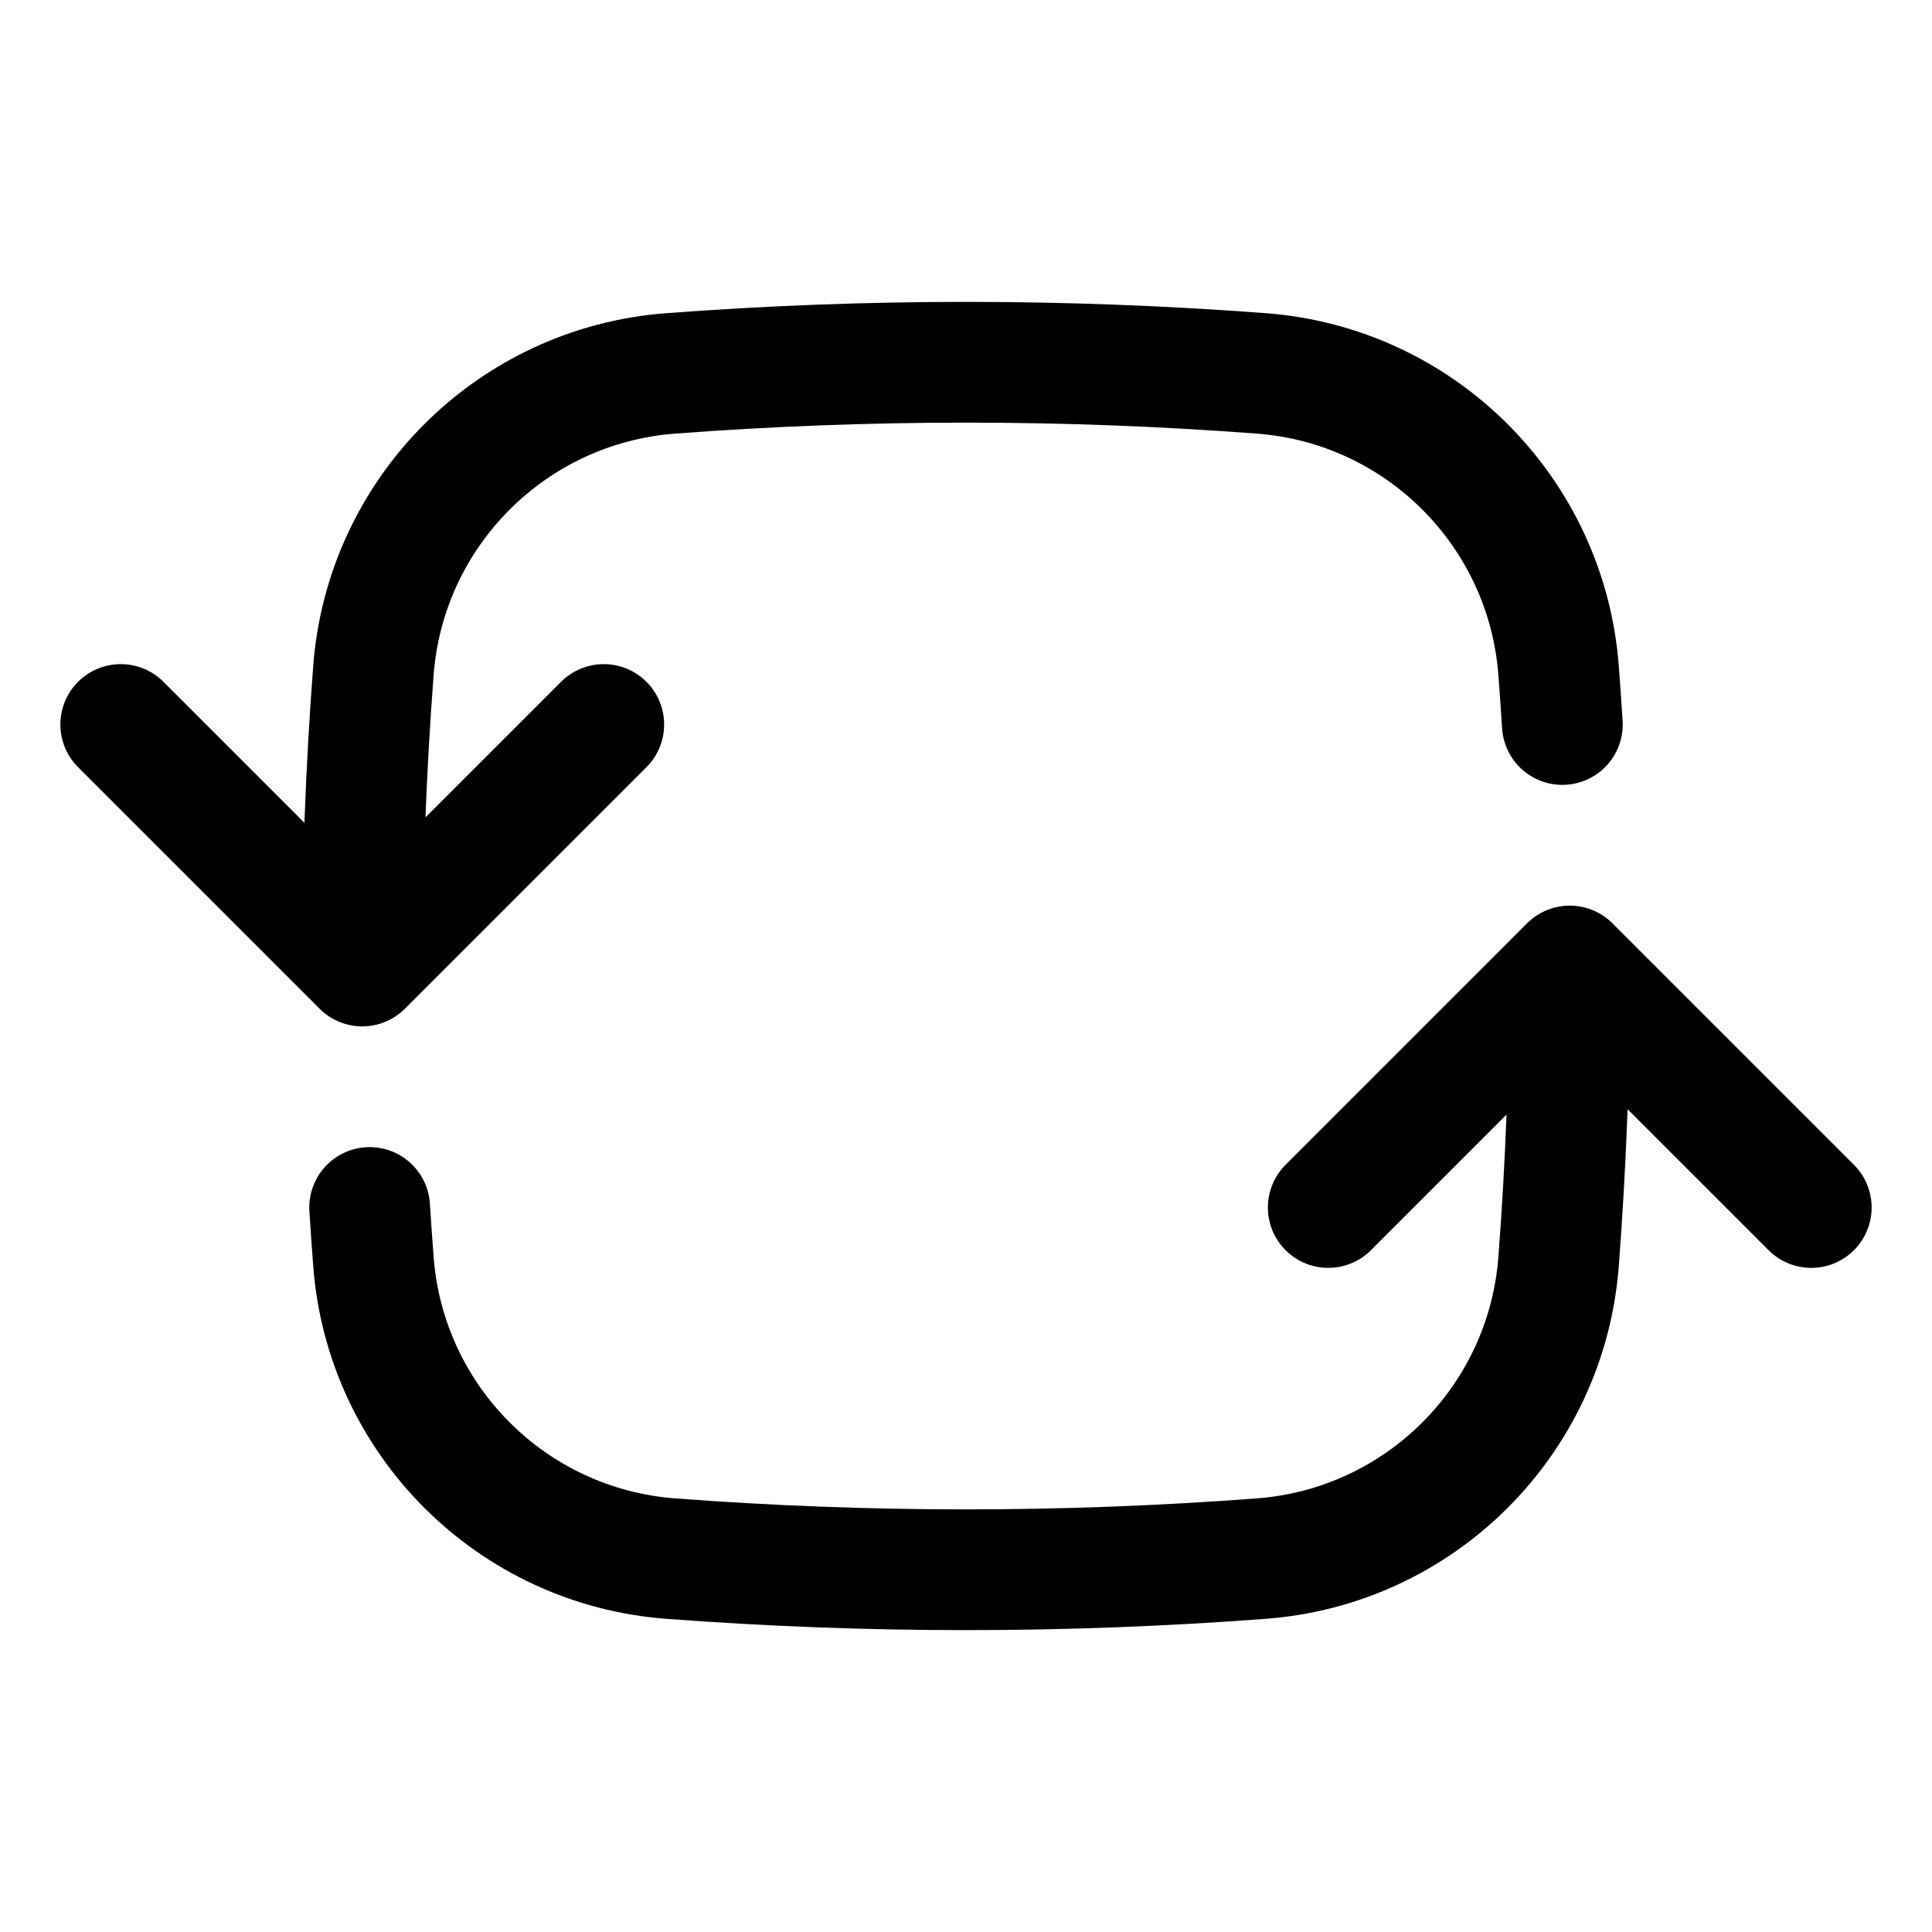
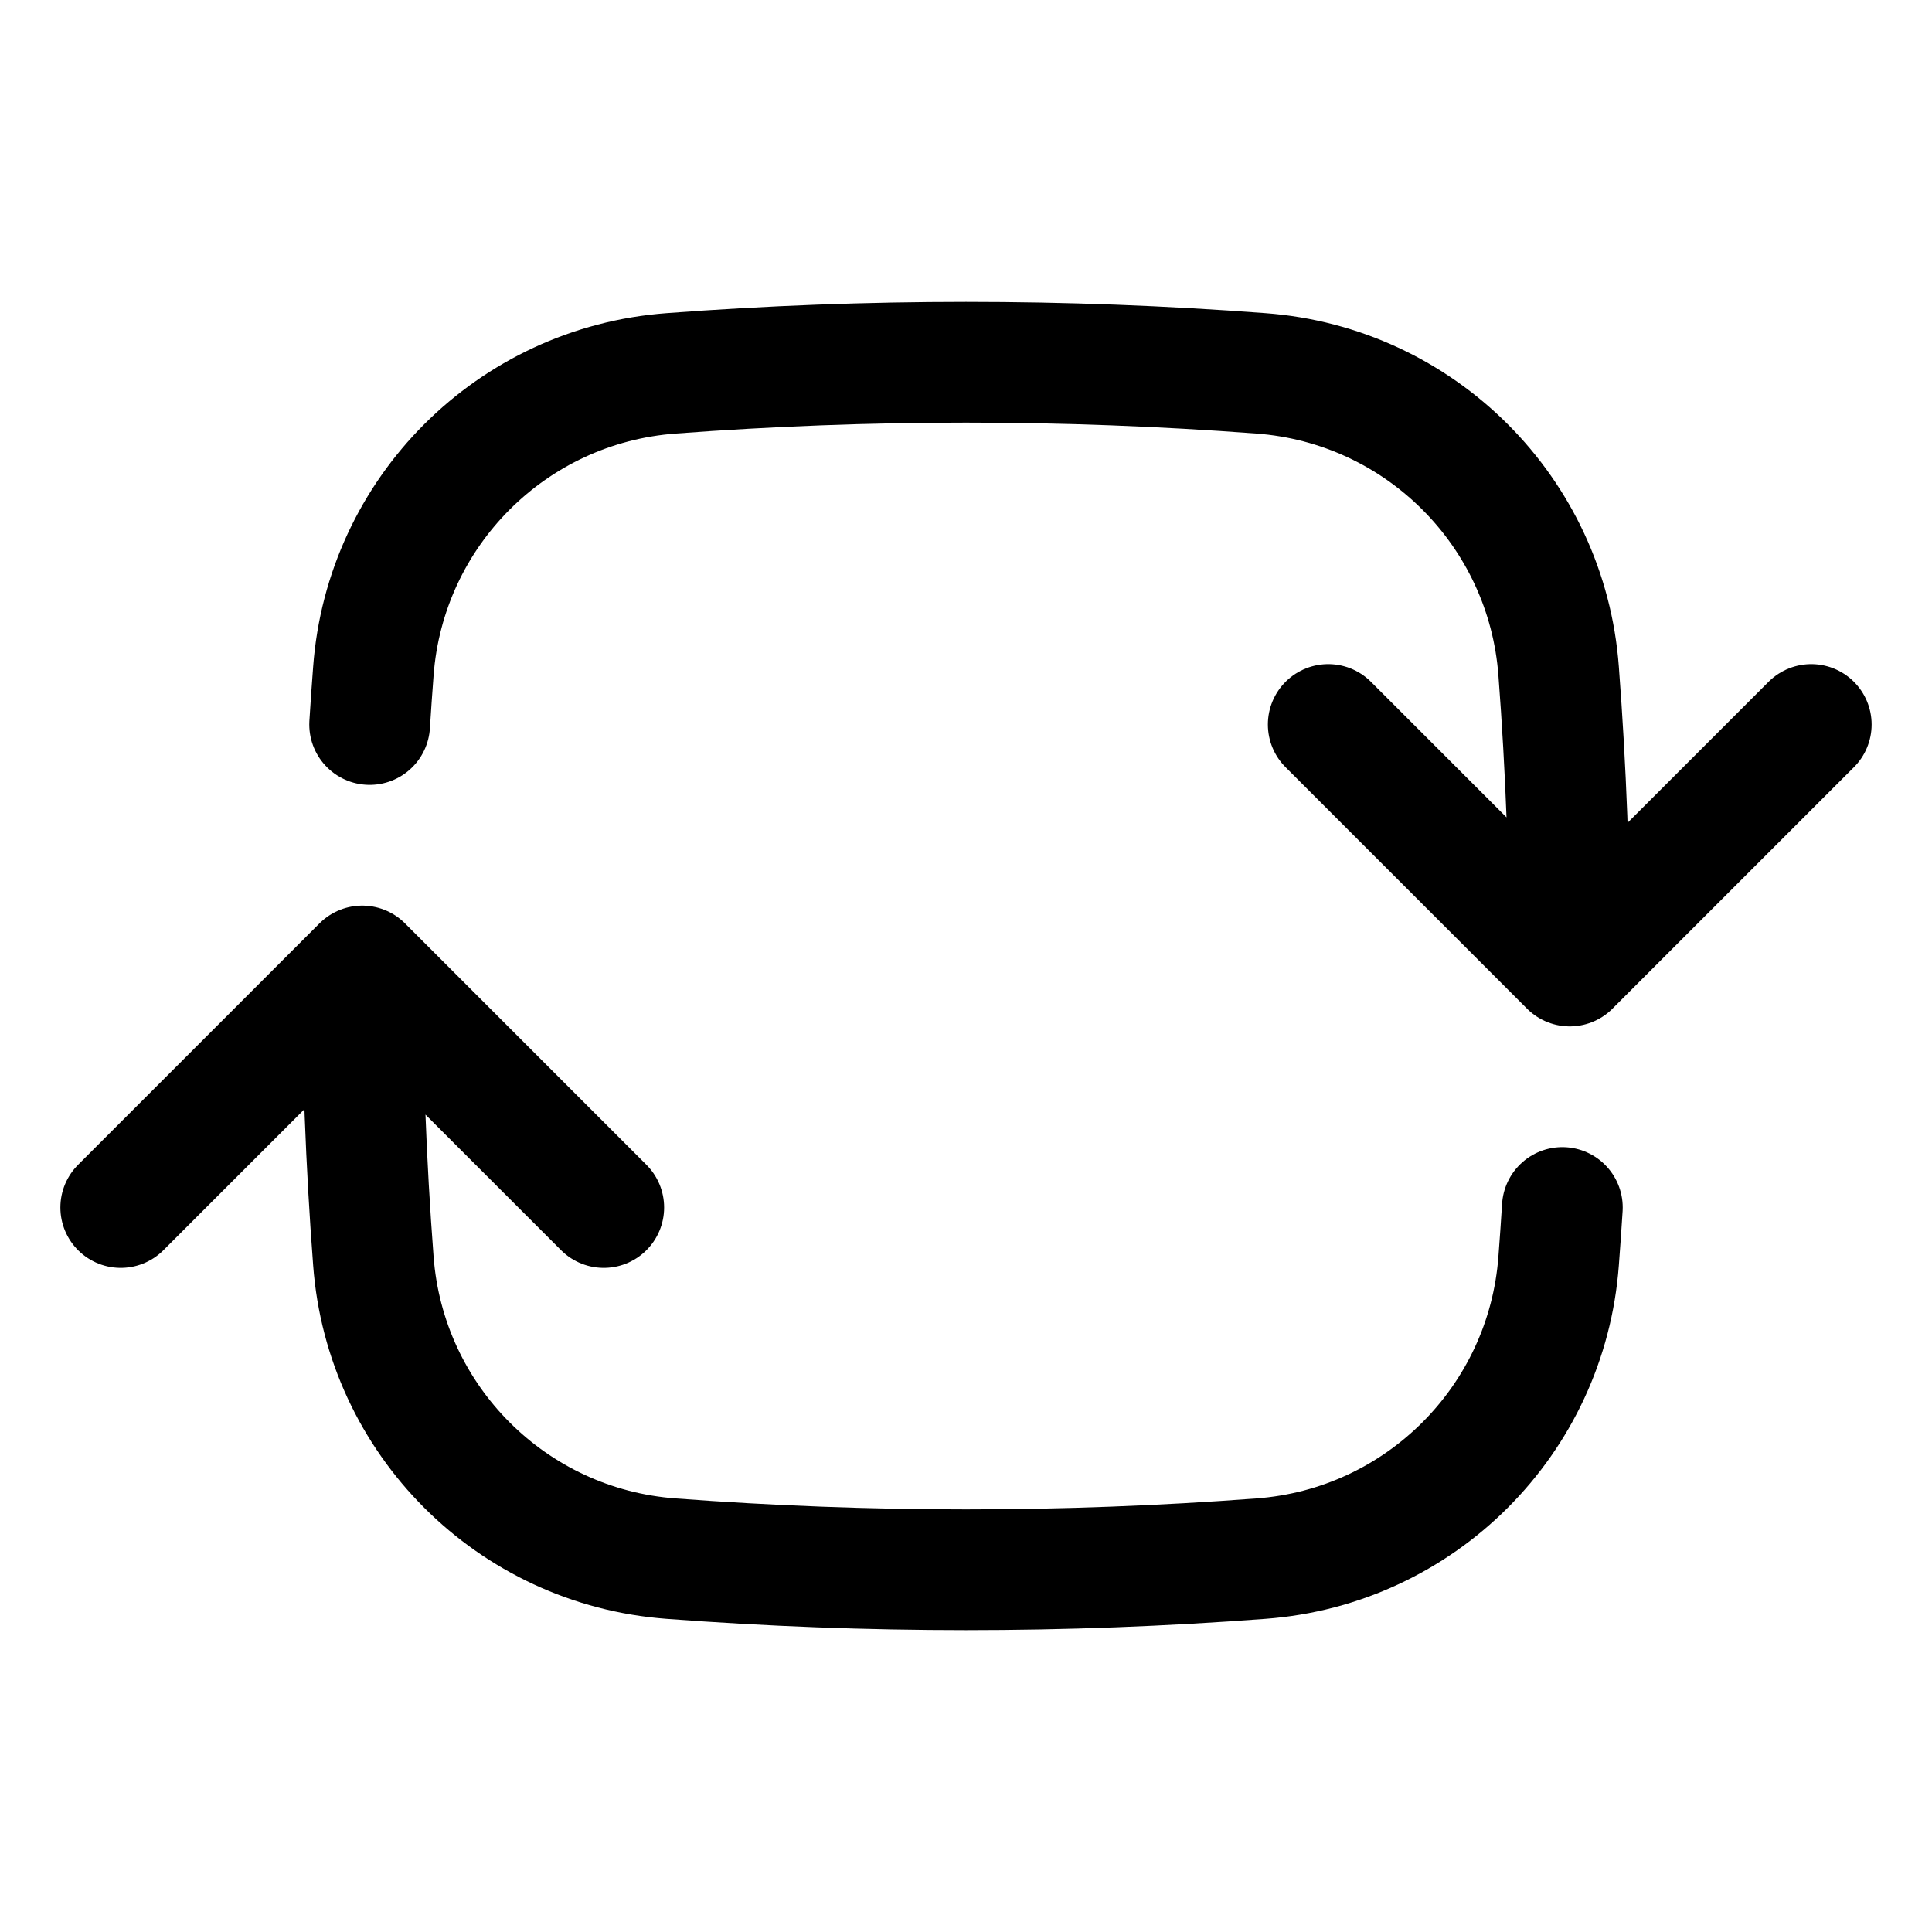
<svg xmlns="http://www.w3.org/2000/svg" fill="none" viewBox="0 0 24 24" stroke-width="1.5" stroke="currentColor" aria-hidden="true">
-   <path stroke-linecap="round" stroke-linejoin="round" d="M4.5 12c0-1.232.046-2.453.138-3.662a4.006 4.006 0 013.7-3.7 48.678 48.678 0 017.324 0 4.006 4.006 0 013.7 3.7c.017.22.032.441.046.662M4.5 12l-3-3m3 3l3-3m12 3c0 1.232-.046 2.453-.138 3.662a4.006 4.006 0 01-3.7 3.7 48.657 48.657 0 01-7.324 0 4.006 4.006 0 01-3.7-3.7c-.017-.22-.032-.441-.046-.662M19.5 12l-3 3m3-3l3 3" />
+   <path stroke-linecap="round" stroke-linejoin="round" d="M19.5 12c0-1.232-.046-2.453-.138-3.662a4.006 4.006 0 00-3.7-3.7 48.678 48.678 0 00-7.324 0 4.006 4.006 0 00-3.7 3.7c-.017.22-.032.441-.046.662M19.5 12l3-3m-3 3l-3-3m-12 3c0 1.232.046 2.453.138 3.662a4.006 4.006 0 003.7 3.7 48.656 48.656 0 007.324 0 4.006 4.006 0 003.7-3.7c.017-.22.032-.441.046-.662M4.5 12l3 3m-3-3l-3 3" />
</svg>
